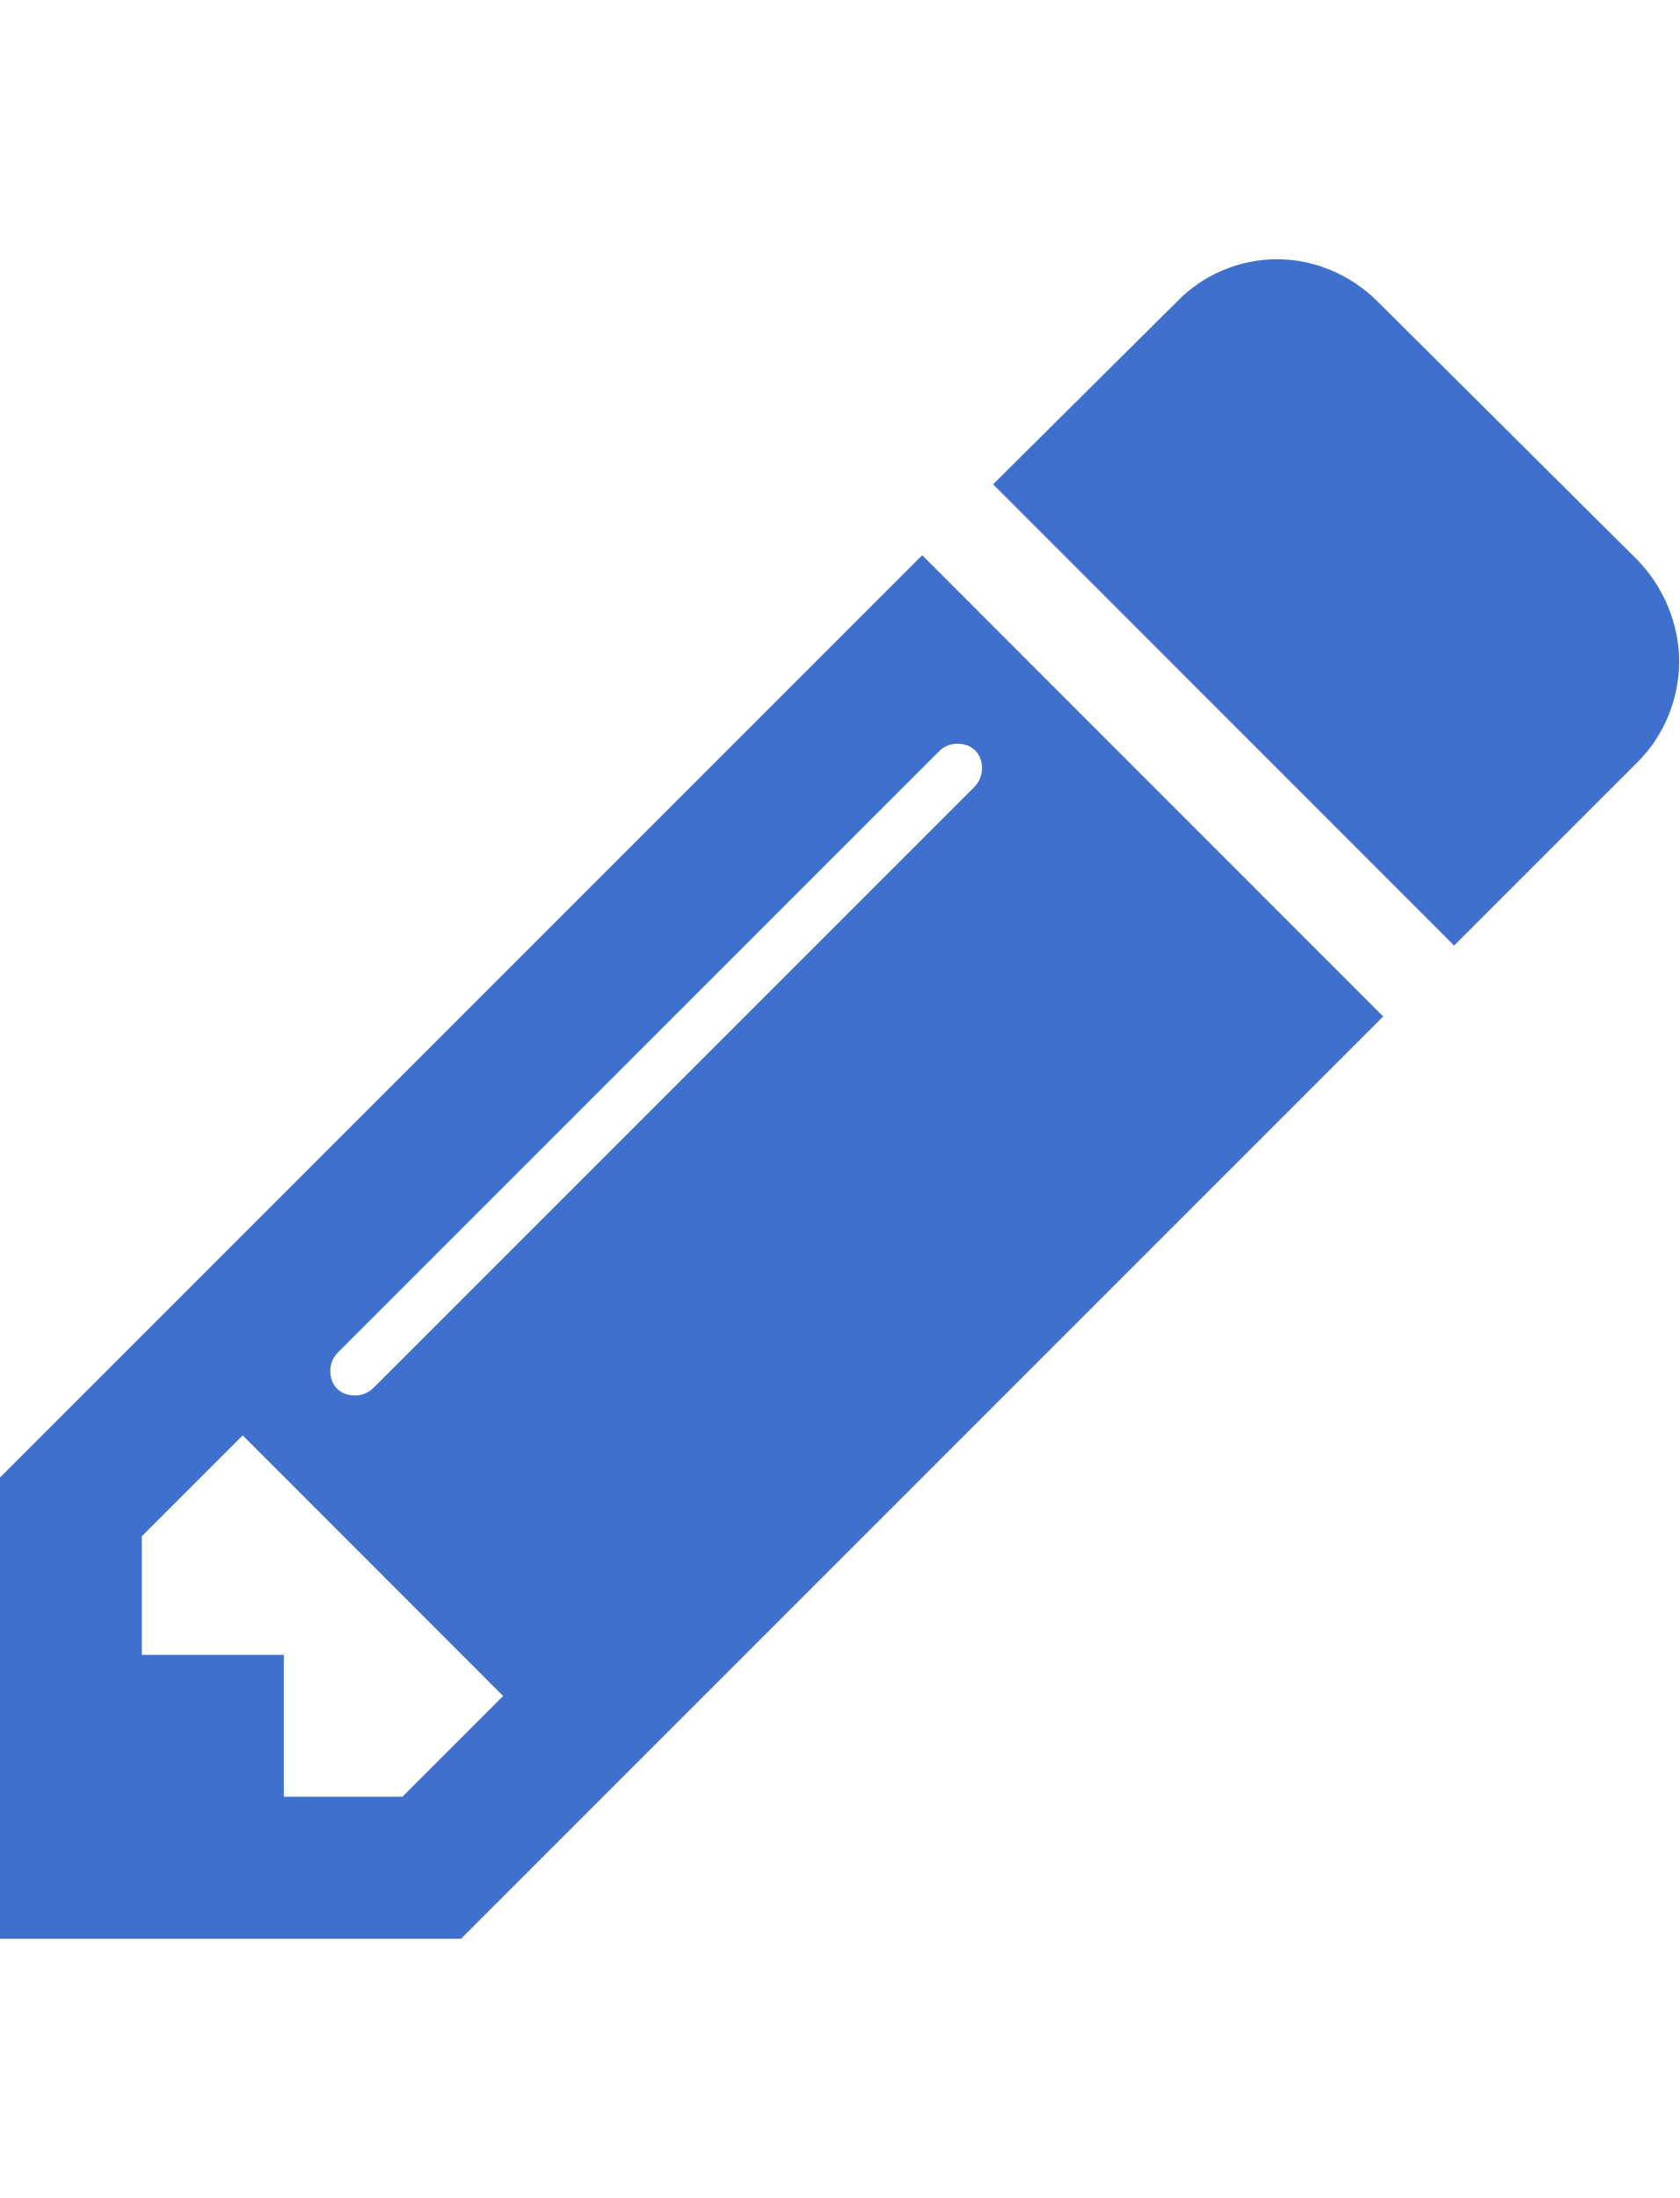
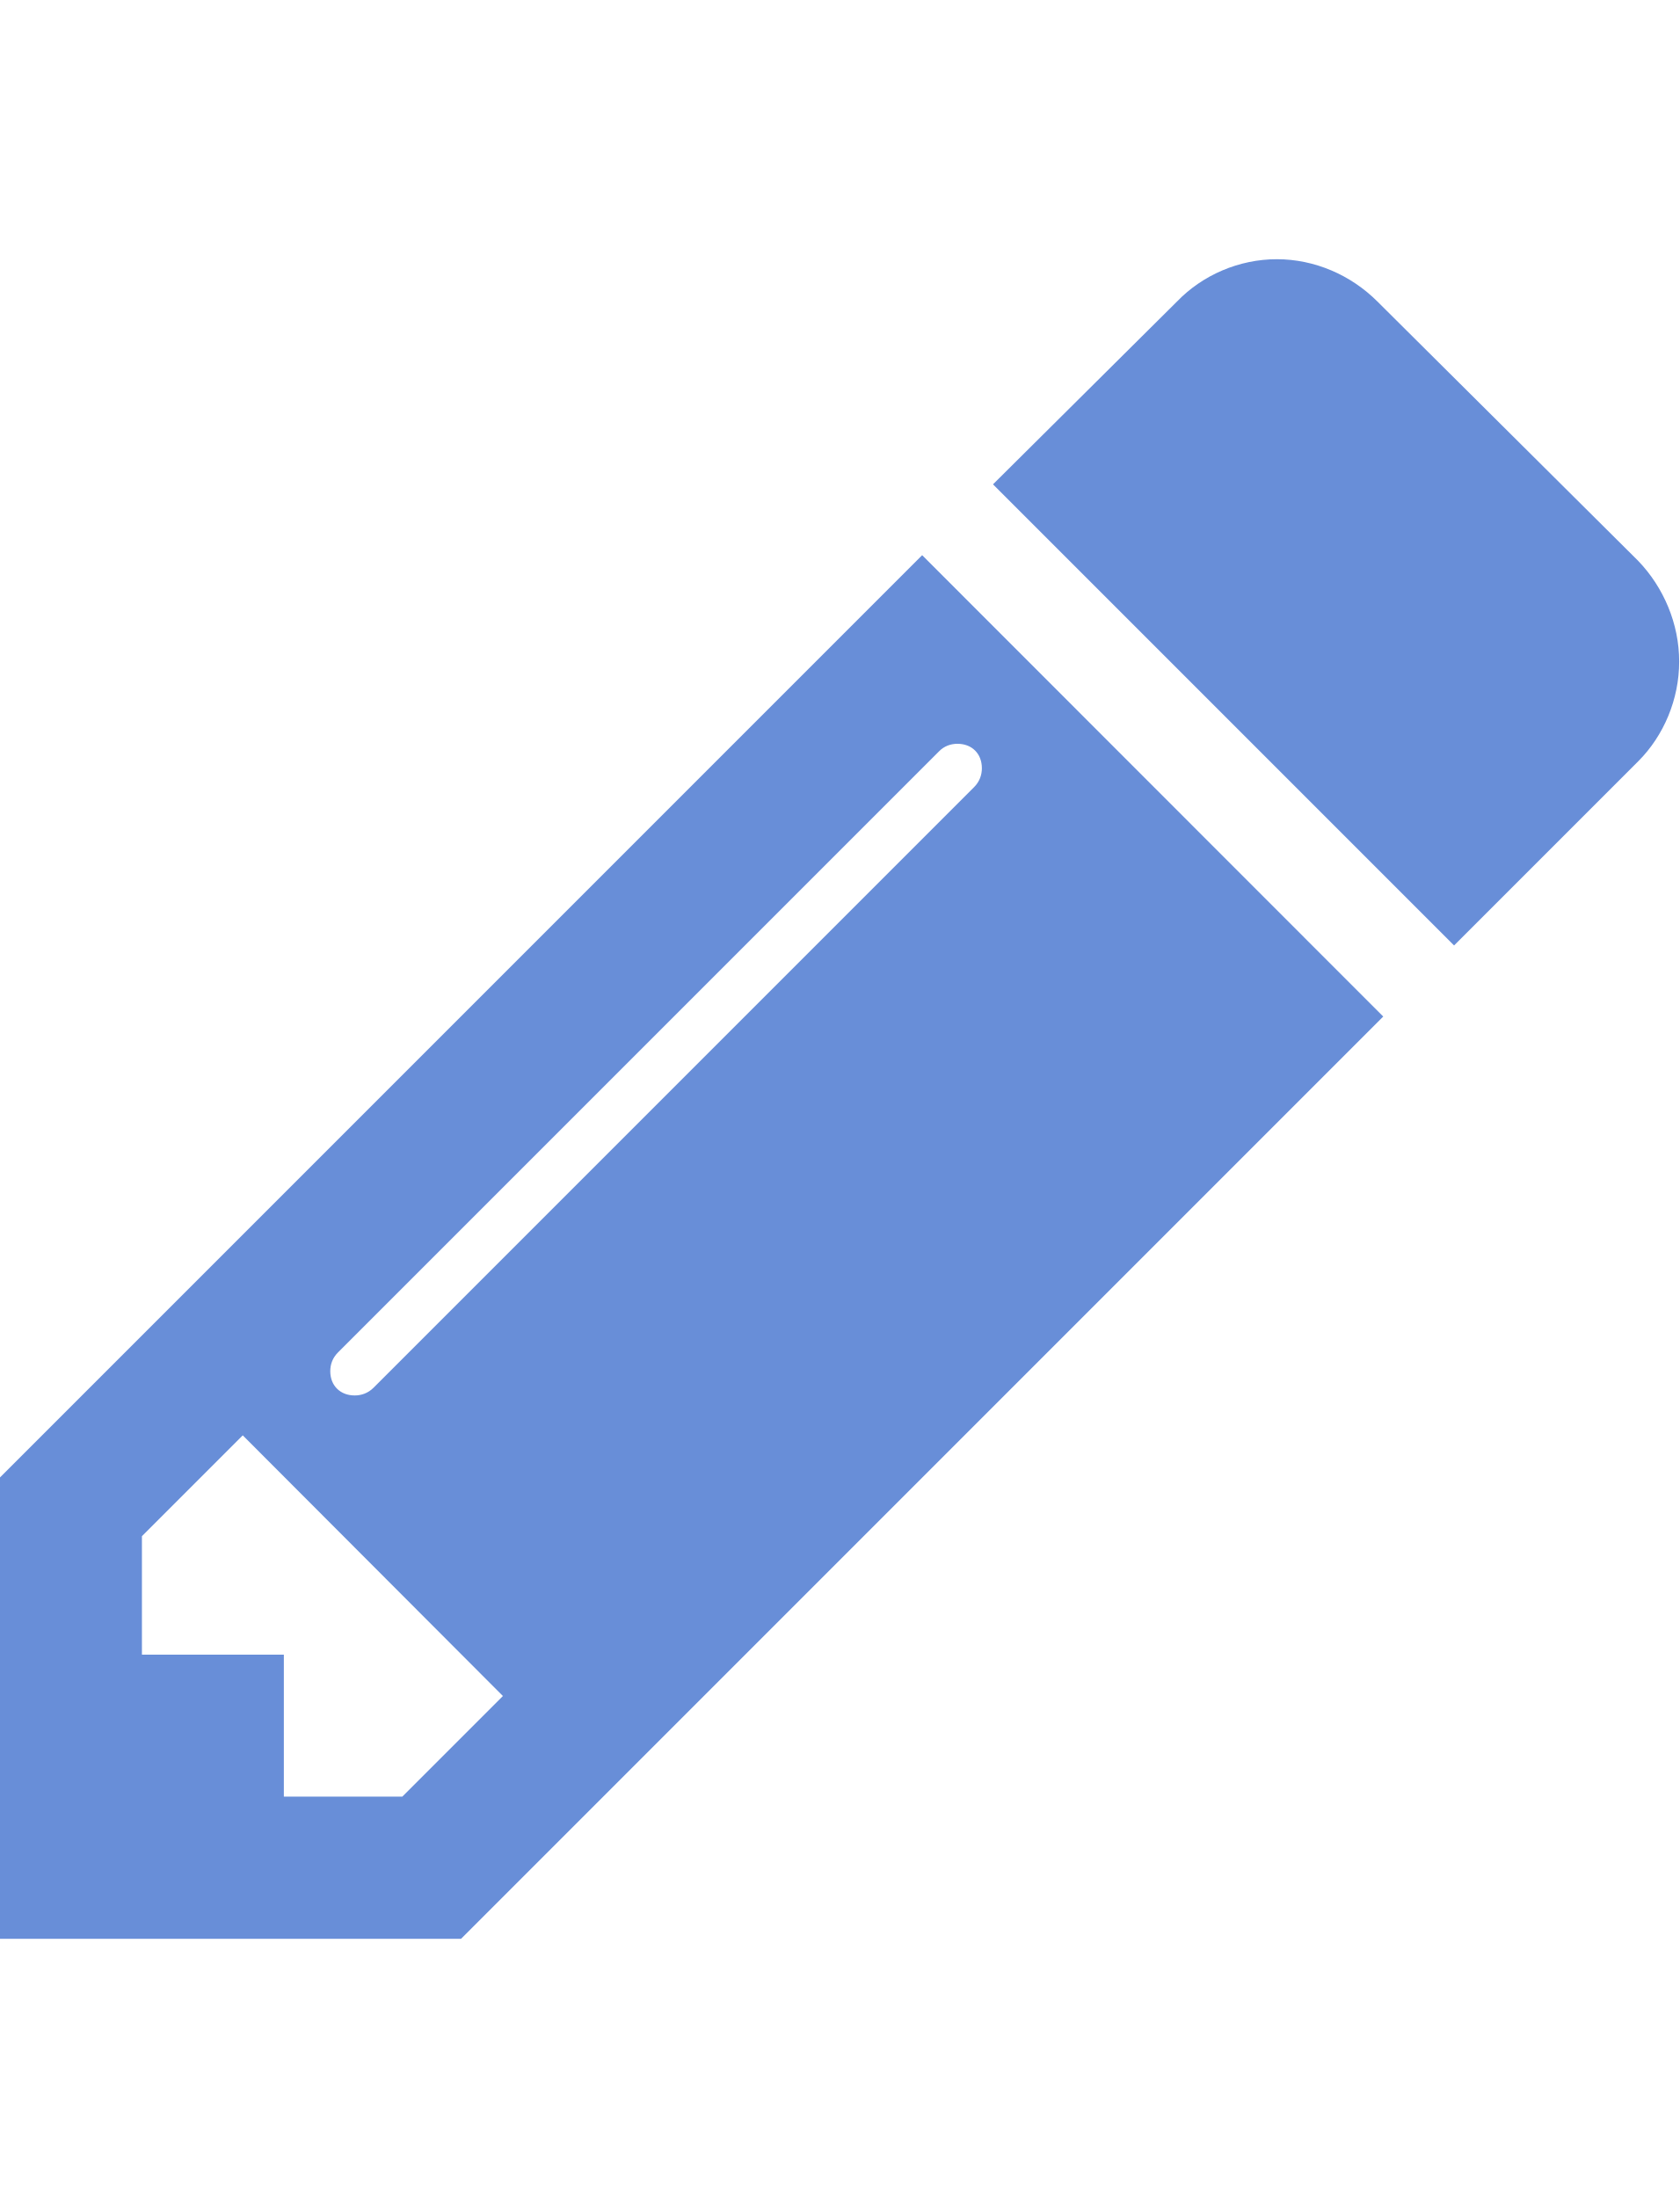
- <svg xmlns="http://www.w3.org/2000/svg" version="1.1" id="Calque_1" x="0px" y="0px" viewBox="0 0 694.488 909" style="enable-background:new 0 0 694.488 909;" xml:space="preserve">
+ <svg xmlns="http://www.w3.org/2000/svg" version="1.1" id="Calque_1" x="0px" y="0px" viewBox="0 0 694.5 909" style="enable-background:new 0 0 694.5 909;" xml:space="preserve">
  <style type="text/css">
- 	.st0{fill:#3F70CE;}
+ 	.st0{fill:#688ED8;}
</style>
-   <path class="st0" d="M166.434,743.049l41.65-41.65l-107.697-107.78l-41.732,41.732v49.043  h58.737v58.654h49.043H166.434z M406.145,317.681c0-5.997-4.107-10.104-10.104-10.104  c-2.711,0-5.504,0.904-7.722,3.204L139.818,559.281  c-2.3,2.3-3.204,5.011-3.204,7.804c0,5.915,4.107,10.022,10.104,10.022  c2.711,0,5.504-0.904,7.804-3.204l248.419-248.419  C405.241,323.185,406.145,320.392,406.145,317.681L406.145,317.681z M381.418,229.617  l190.668,190.75L190.668,801.785H0V611.035L381.418,229.617z M694.488,273.649  c0,15.608-6.408,30.724-16.923,41.239l-76.152,76.152L410.745,200.29l76.07-75.577  c10.597-11.008,25.713-17.498,41.321-17.498c15.608,0,30.642,6.49,41.65,17.498  l107.78,107.205C688.081,242.925,694.488,258.041,694.488,273.649z" />
+   <path class="st0" d="M166.4,743l41.6-41.6L100.4,593.6l-41.7,41.7v49h58.7V743H166.4L166.4,743z M406.1,317.7  c0-6-4.1-10.1-10.1-10.1c-2.7,0-5.5,0.9-7.7,3.2L139.8,559.3c-2.3,2.3-3.2,5-3.2,7.8c0,5.9,4.1,10,10.1,10c2.7,0,5.5-0.9,7.8-3.2  l248.4-248.4C405.2,323.2,406.1,320.4,406.1,317.7L406.1,317.7z M381.4,229.6l190.7,190.8L190.7,801.8H0V611L381.4,229.6z   M694.5,273.6c0,15.6-6.4,30.7-16.9,41.2L601.4,391L410.7,200.3l76.1-75.6c10.6-11,25.7-17.5,41.3-17.5c15.6,0,30.6,6.5,41.6,17.5  l107.8,107.2C688.1,242.9,694.5,258,694.5,273.6z" />
</svg>
